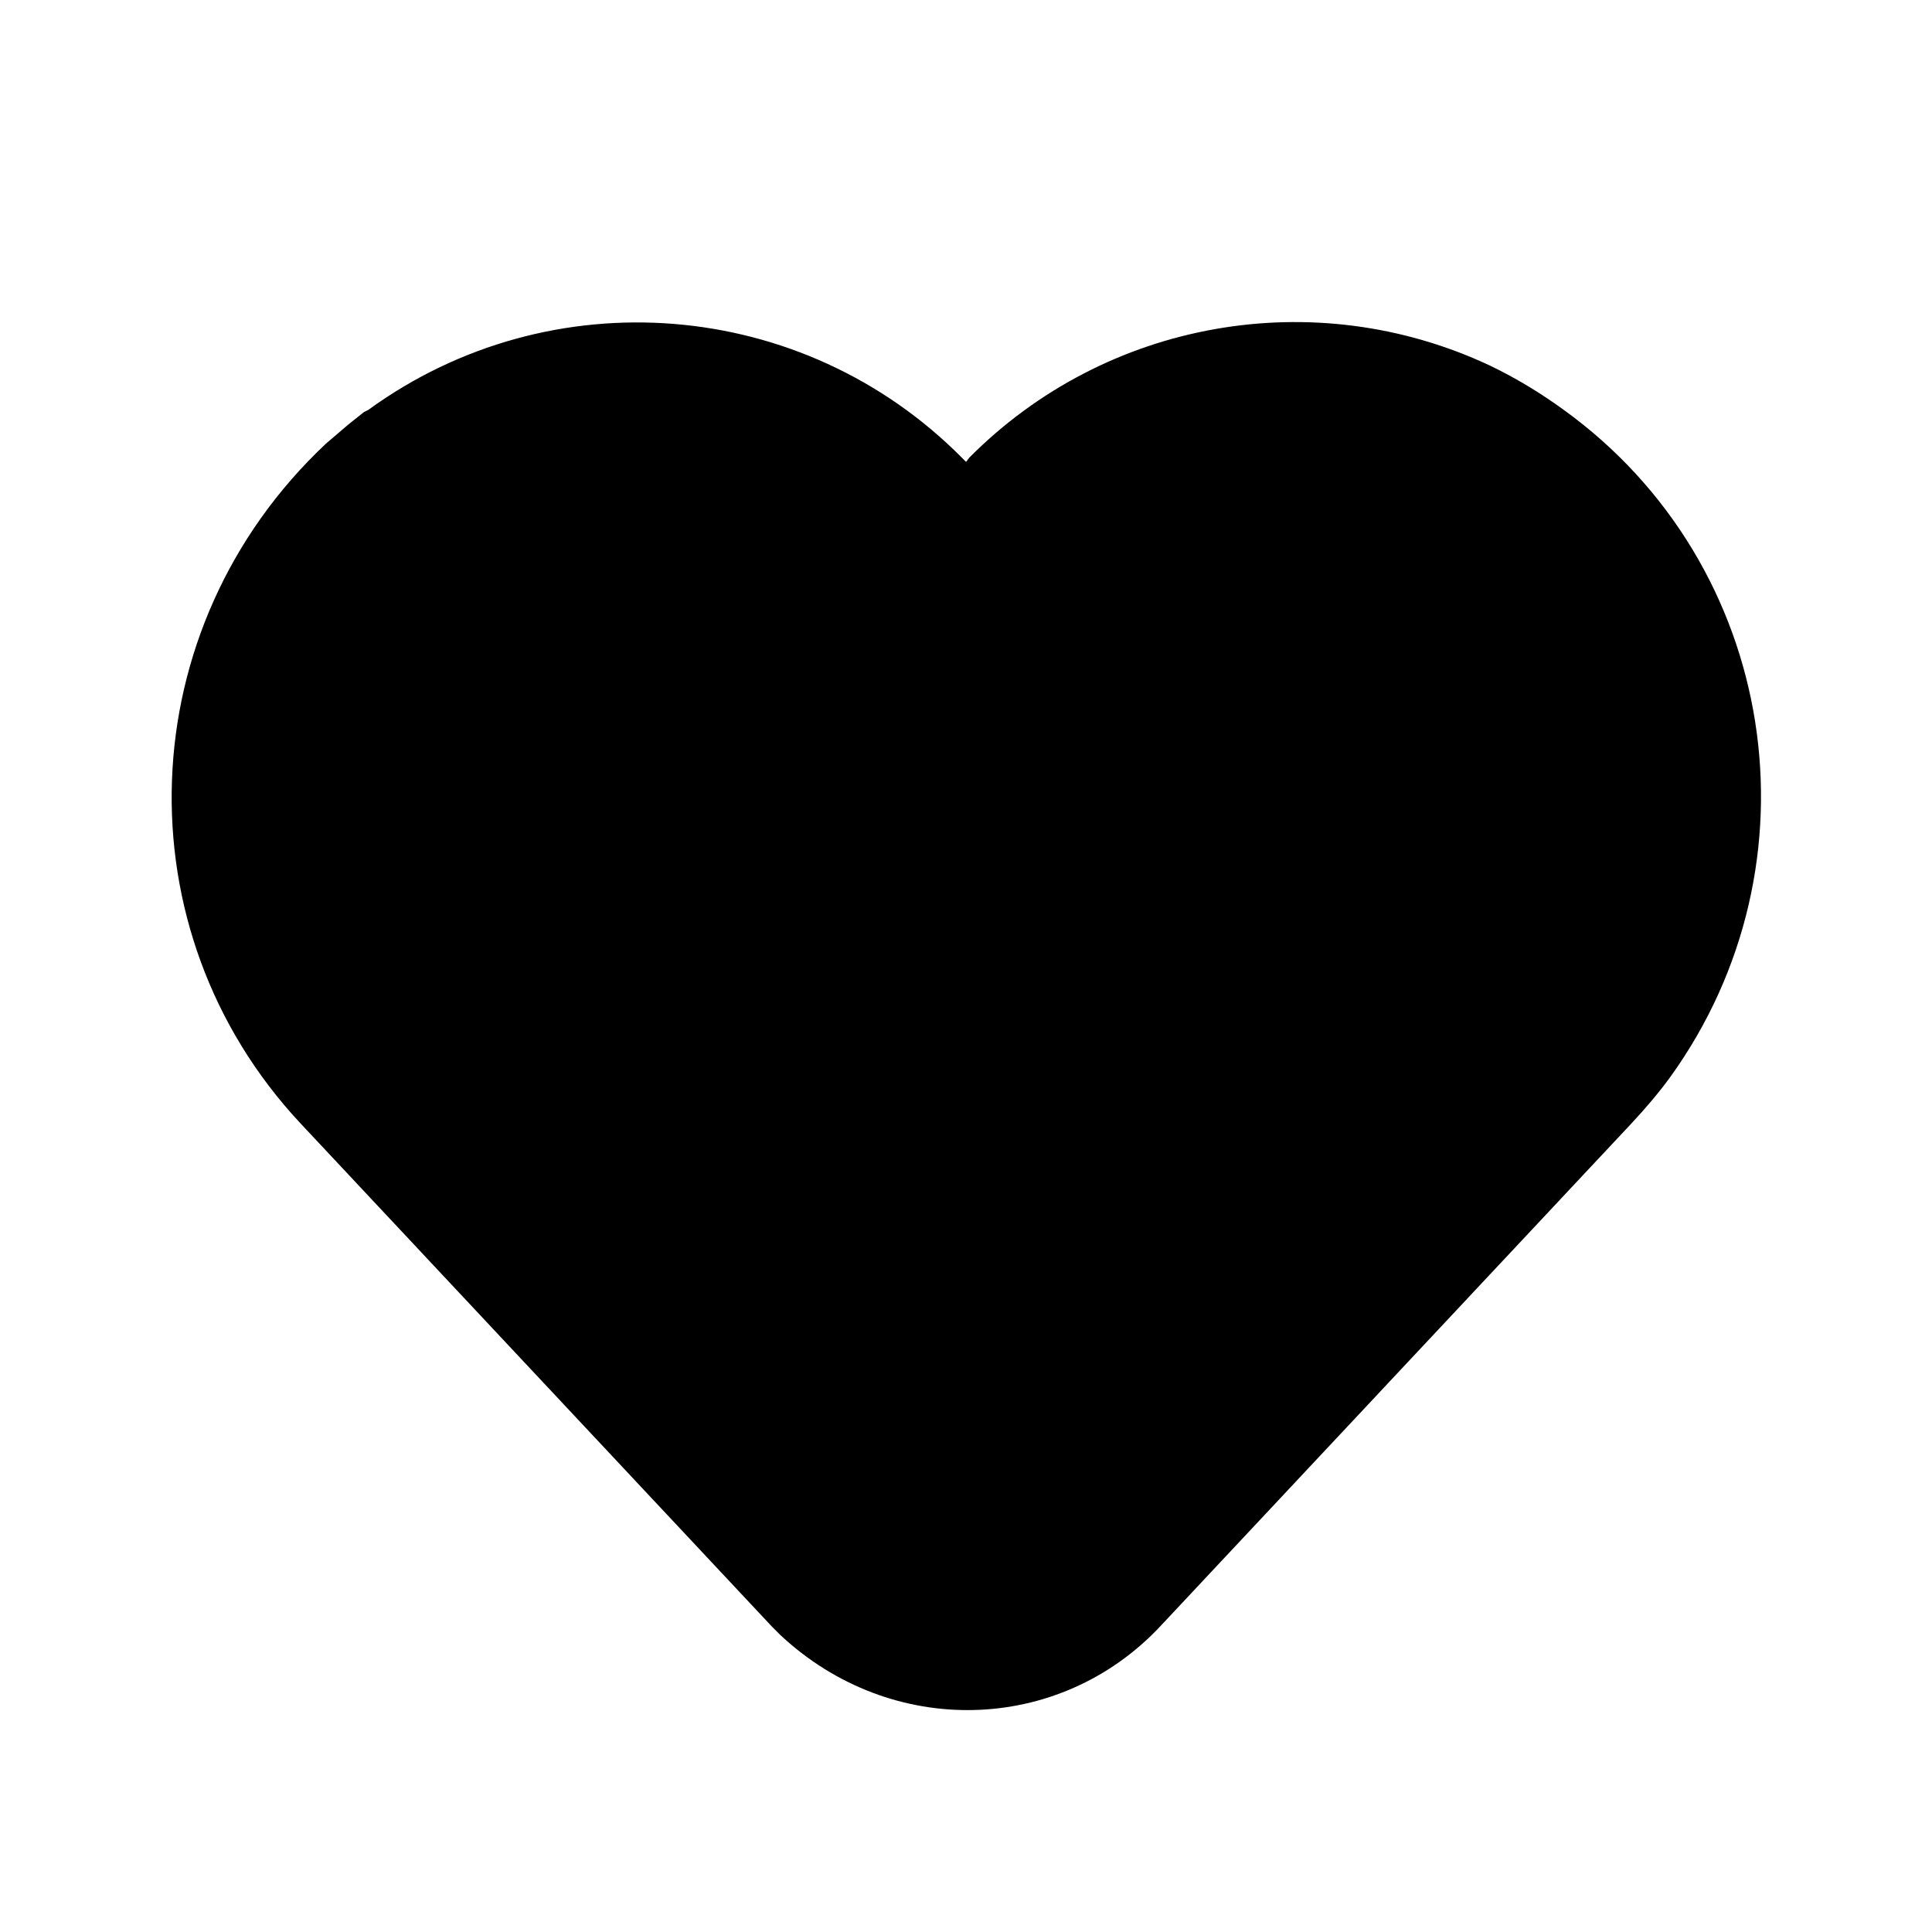
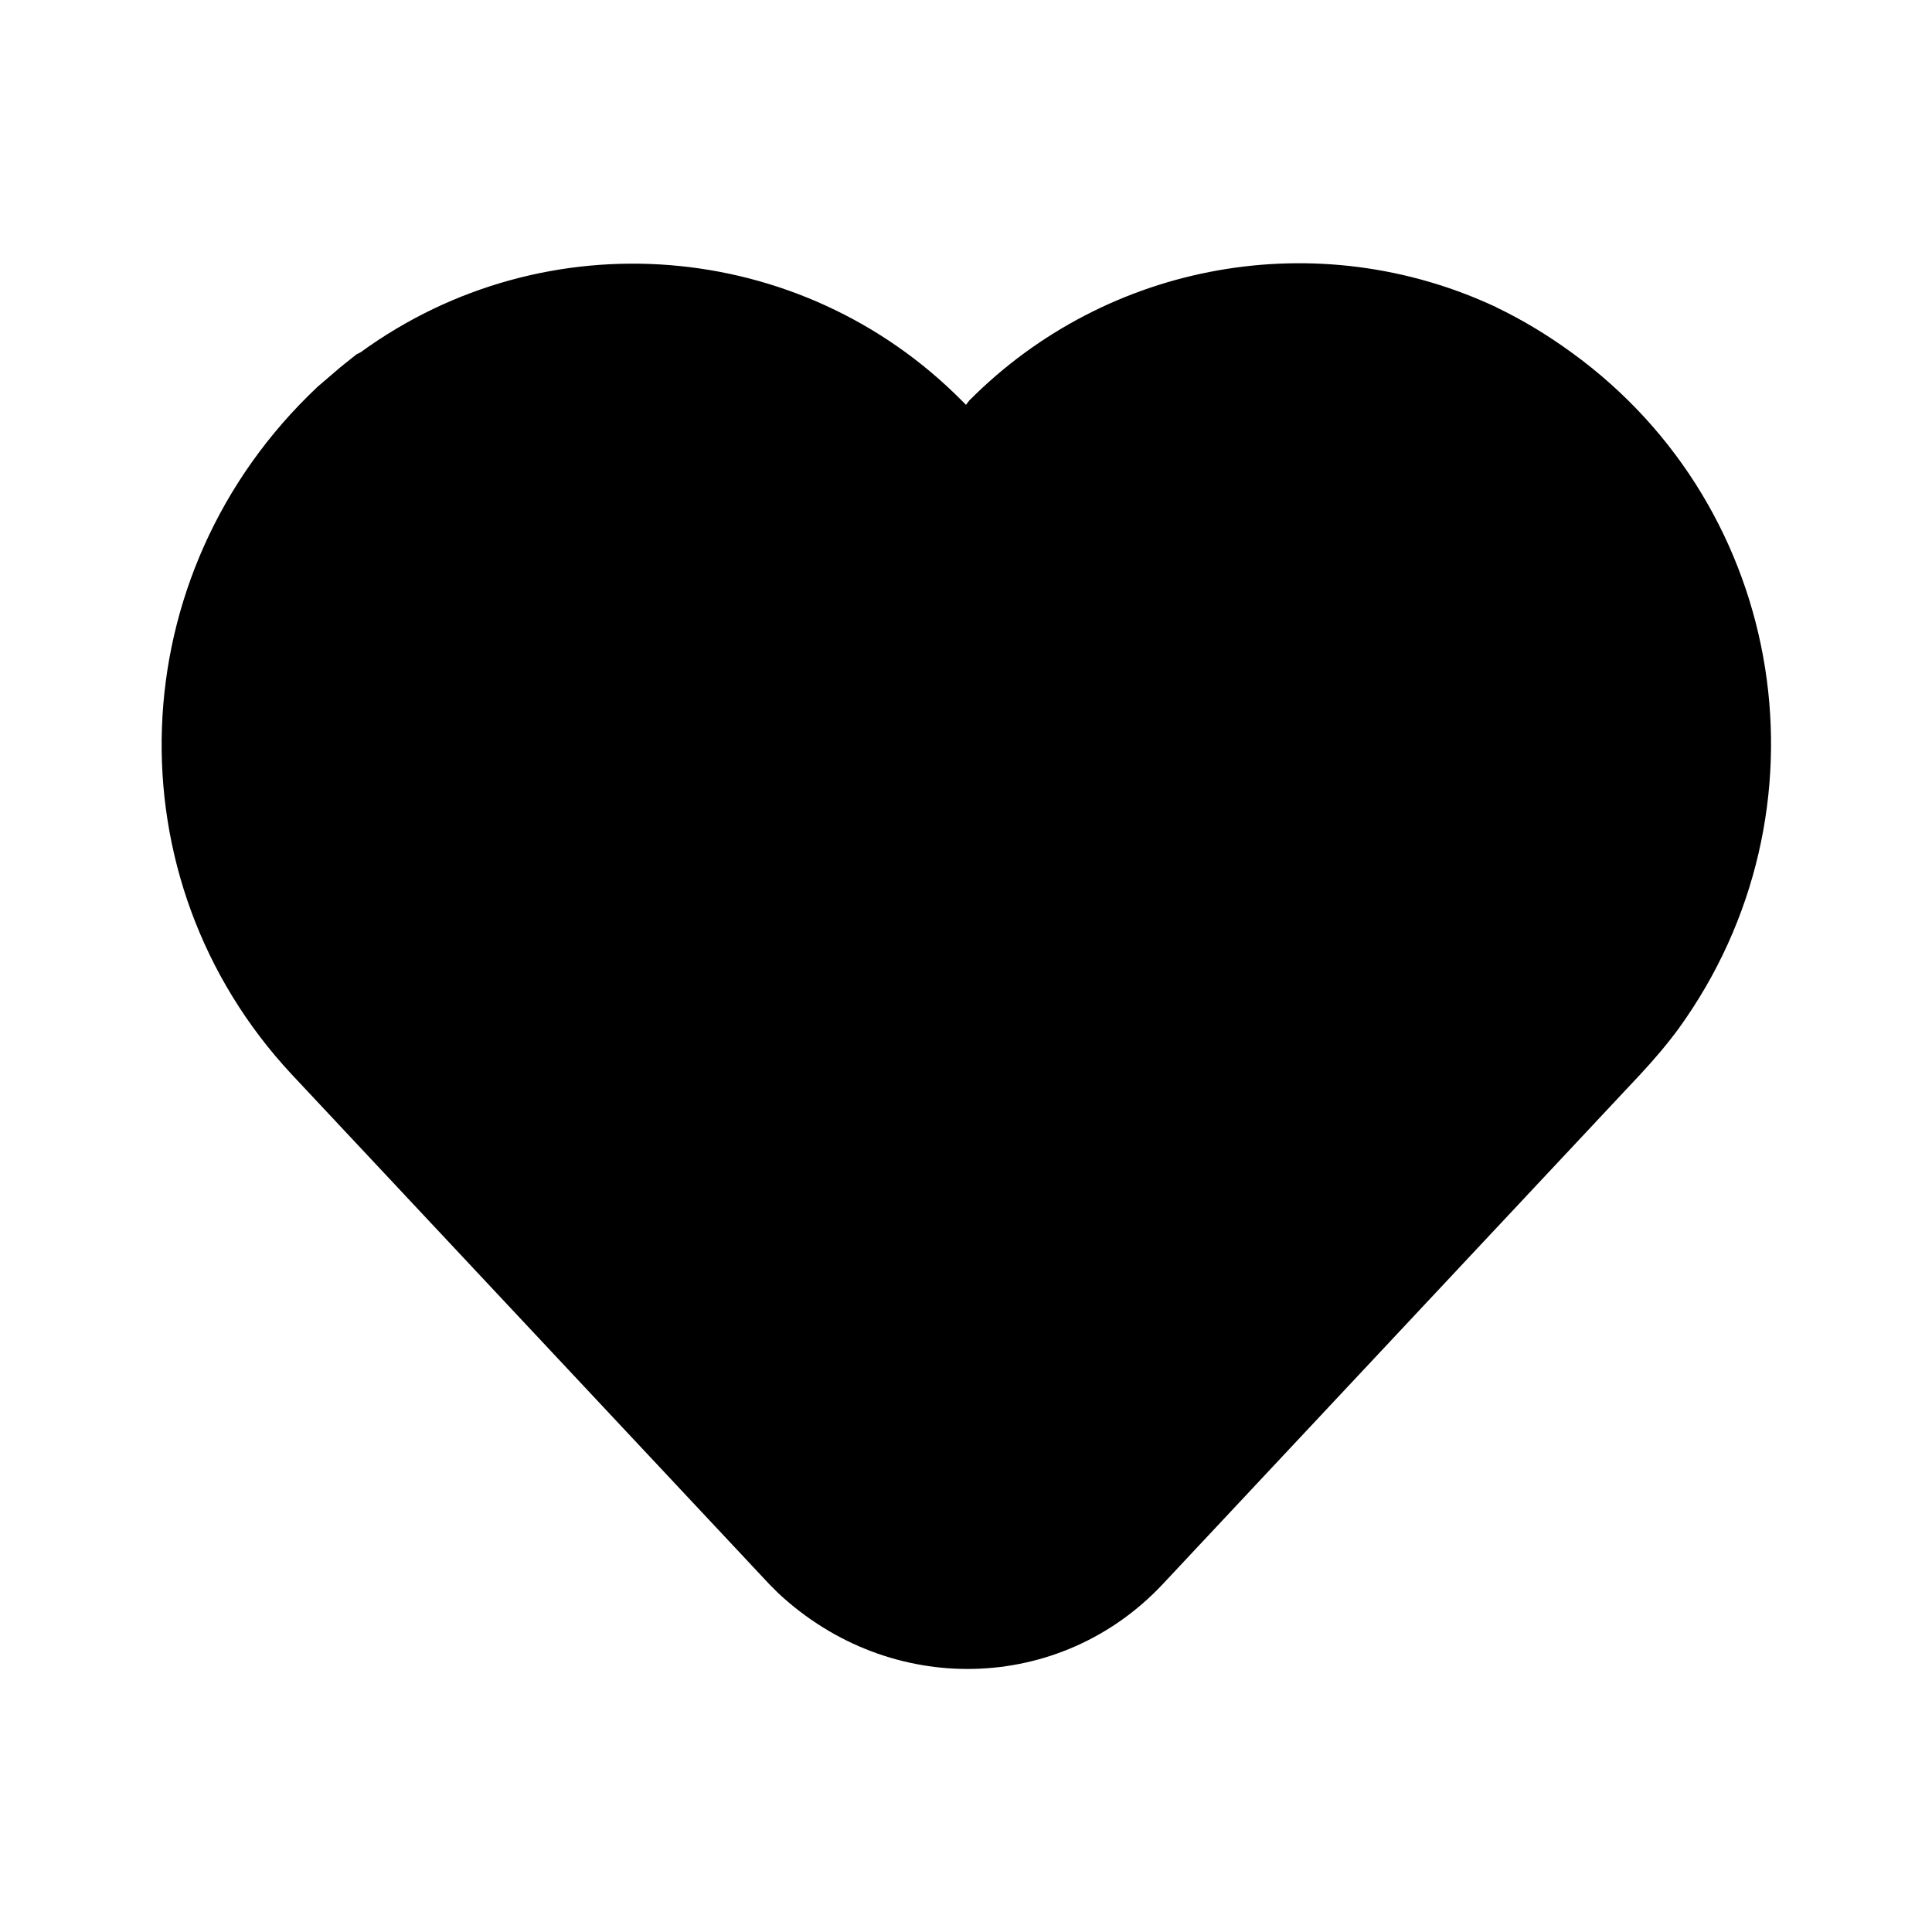
<svg xmlns="http://www.w3.org/2000/svg" width="24" height="24" viewBox="0 0 24 24" fill="none">
-   <path fill="currentColor" d="M 18.504 4.539 c 0.329 0.158 0.632 0.342 0.922 0.553 c 2.66 1.922 3.239 5.635 1.317 8.295 c -0.145 0.198 -0.303 0.382 -0.474 0.566 L 14.409 20.207 c -1.251 1.33 -3.331 1.396 -4.714 0.105 l -0.105 -0.105 l -5.859 -6.254 c -2.238 -2.396 -2.12 -6.149 0.316 -8.44 l 0.277 -0.237 l 0.198 -0.158 l 0.053 -0.026 a 5.68 5.68 0 0 1 7.373 0.593 l 0.053 0.053 l 0.04 -0.053 a 5.701 5.701 0 0 1 6.465 -1.145" />
+   <path fill="currentColor" d="M 18.587 3.817 c 0.333 0.16 0.64 0.347 0.933 0.56 c 2.693 1.947 3.28 5.707 1.333 8.4 c -0.147 0.2 -0.307 0.387 -0.48 0.573 L 14.44 19.683 c -1.267 1.347 -3.373 1.413 -4.773 0.107 l -0.107 -0.107 l -5.933 -6.333 c -2.267 -2.427 -2.147 -6.227 0.32 -8.547 l 0.28 -0.24 l 0.2 -0.16 l 0.053 -0.027 a 5.752 5.752 0 0 1 7.467 0.6 l 0.053 0.053 l 0.04 -0.053 a 5.773 5.773 0 0 1 6.547 -1.16" />
</svg>
